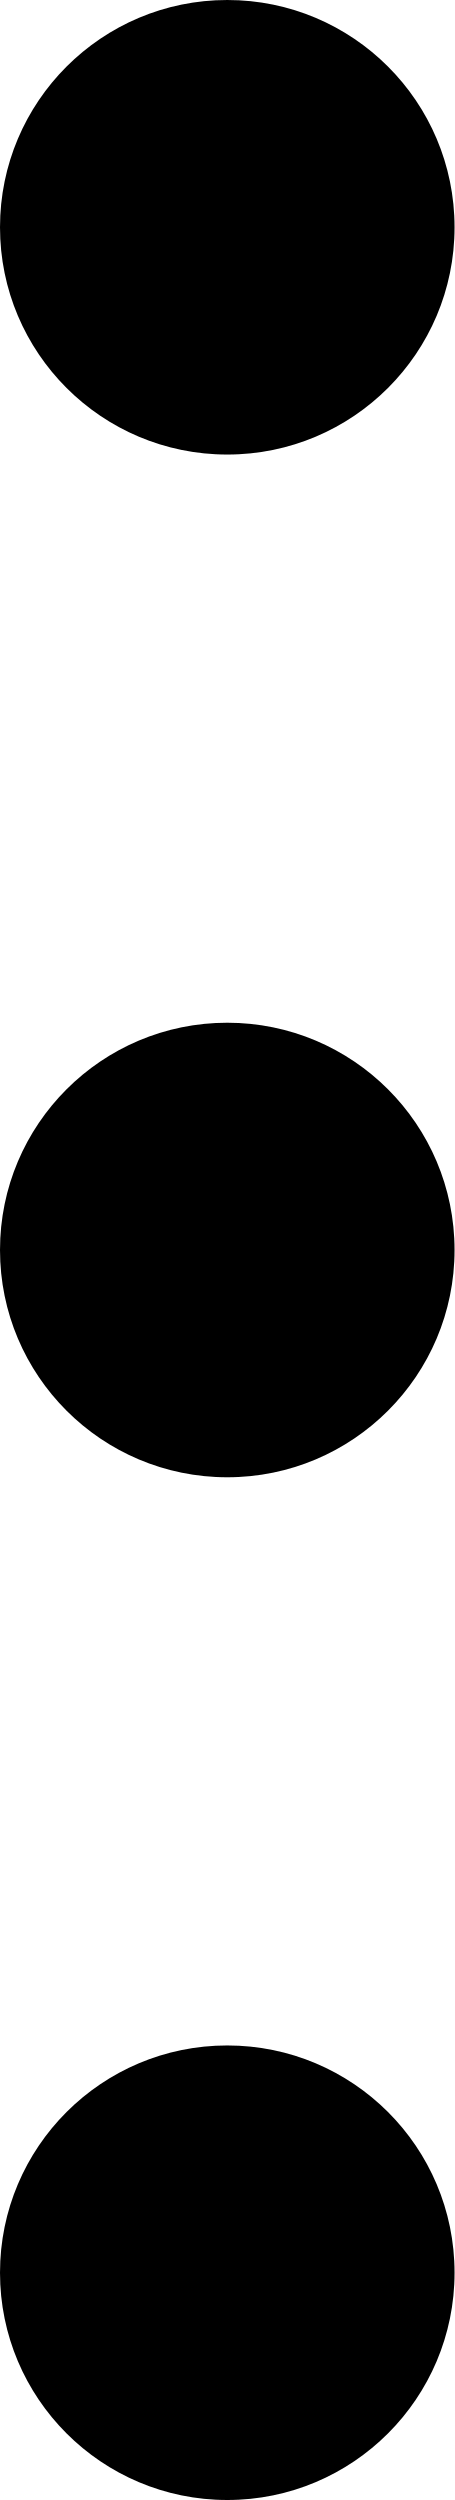
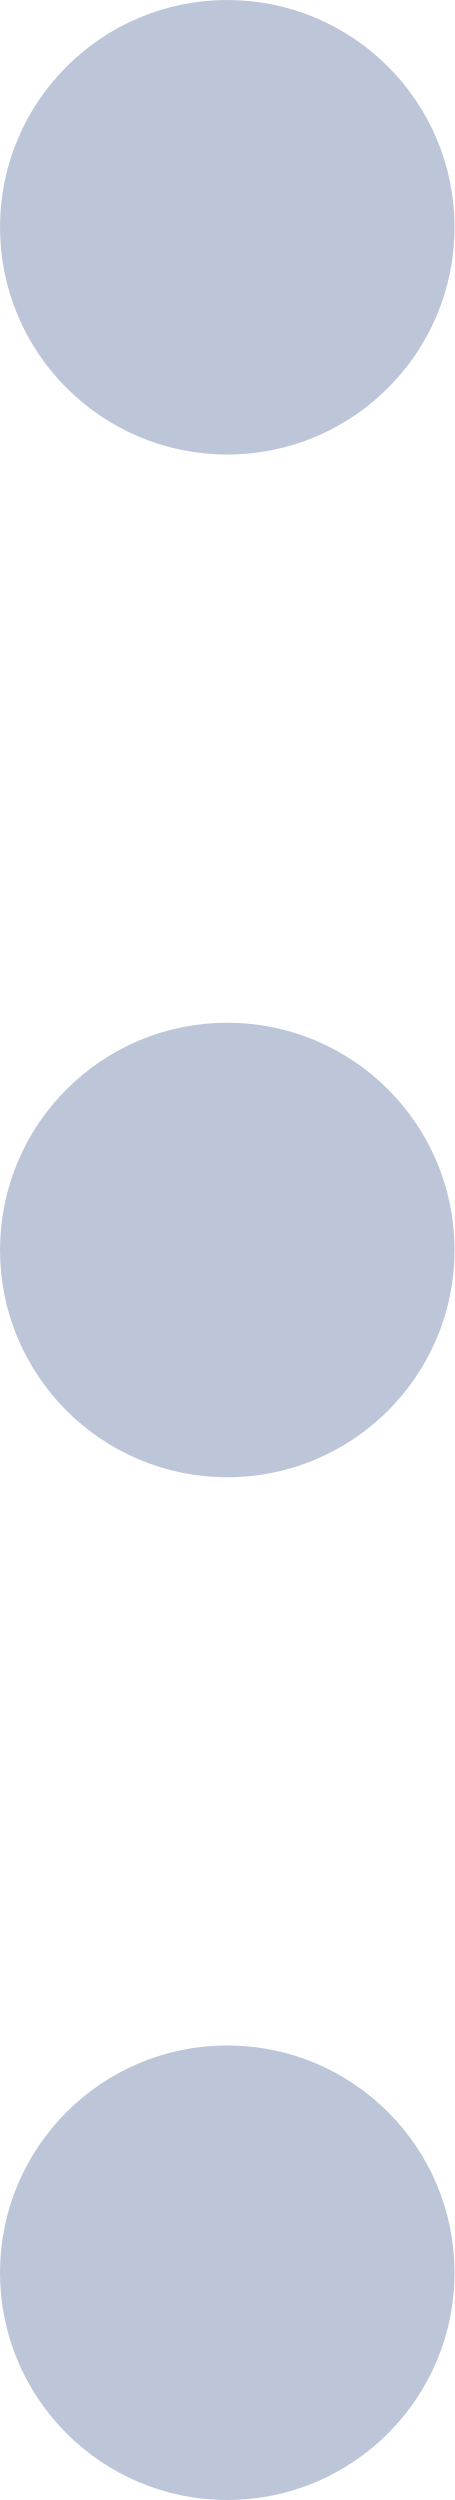
<svg xmlns="http://www.w3.org/2000/svg" width="4" height="22" viewBox="0 0 4 22" fill="none">
-   <circle cx="2" cy="20" r="2" transform="rotate(-90 2 20)" fill="currentColor" />
-   <circle cx="2" cy="11" r="2" transform="rotate(-90 2 11)" fill="currentColor" />
-   <circle cx="2" cy="2" r="2" transform="rotate(-90 2 2)" fill="currentColor" />
+   <circle cx="2" cy="20" r="2" transform="rotate(-90 2 20)" fill="#BDC6D9" />
+   <circle cx="2" cy="11" r="2" transform="rotate(-90 2 11)" fill="#BDC6D9" />
+   <circle cx="2" cy="2" r="2" transform="rotate(-90 2 2)" fill="#BDC6D9" />
</svg>
